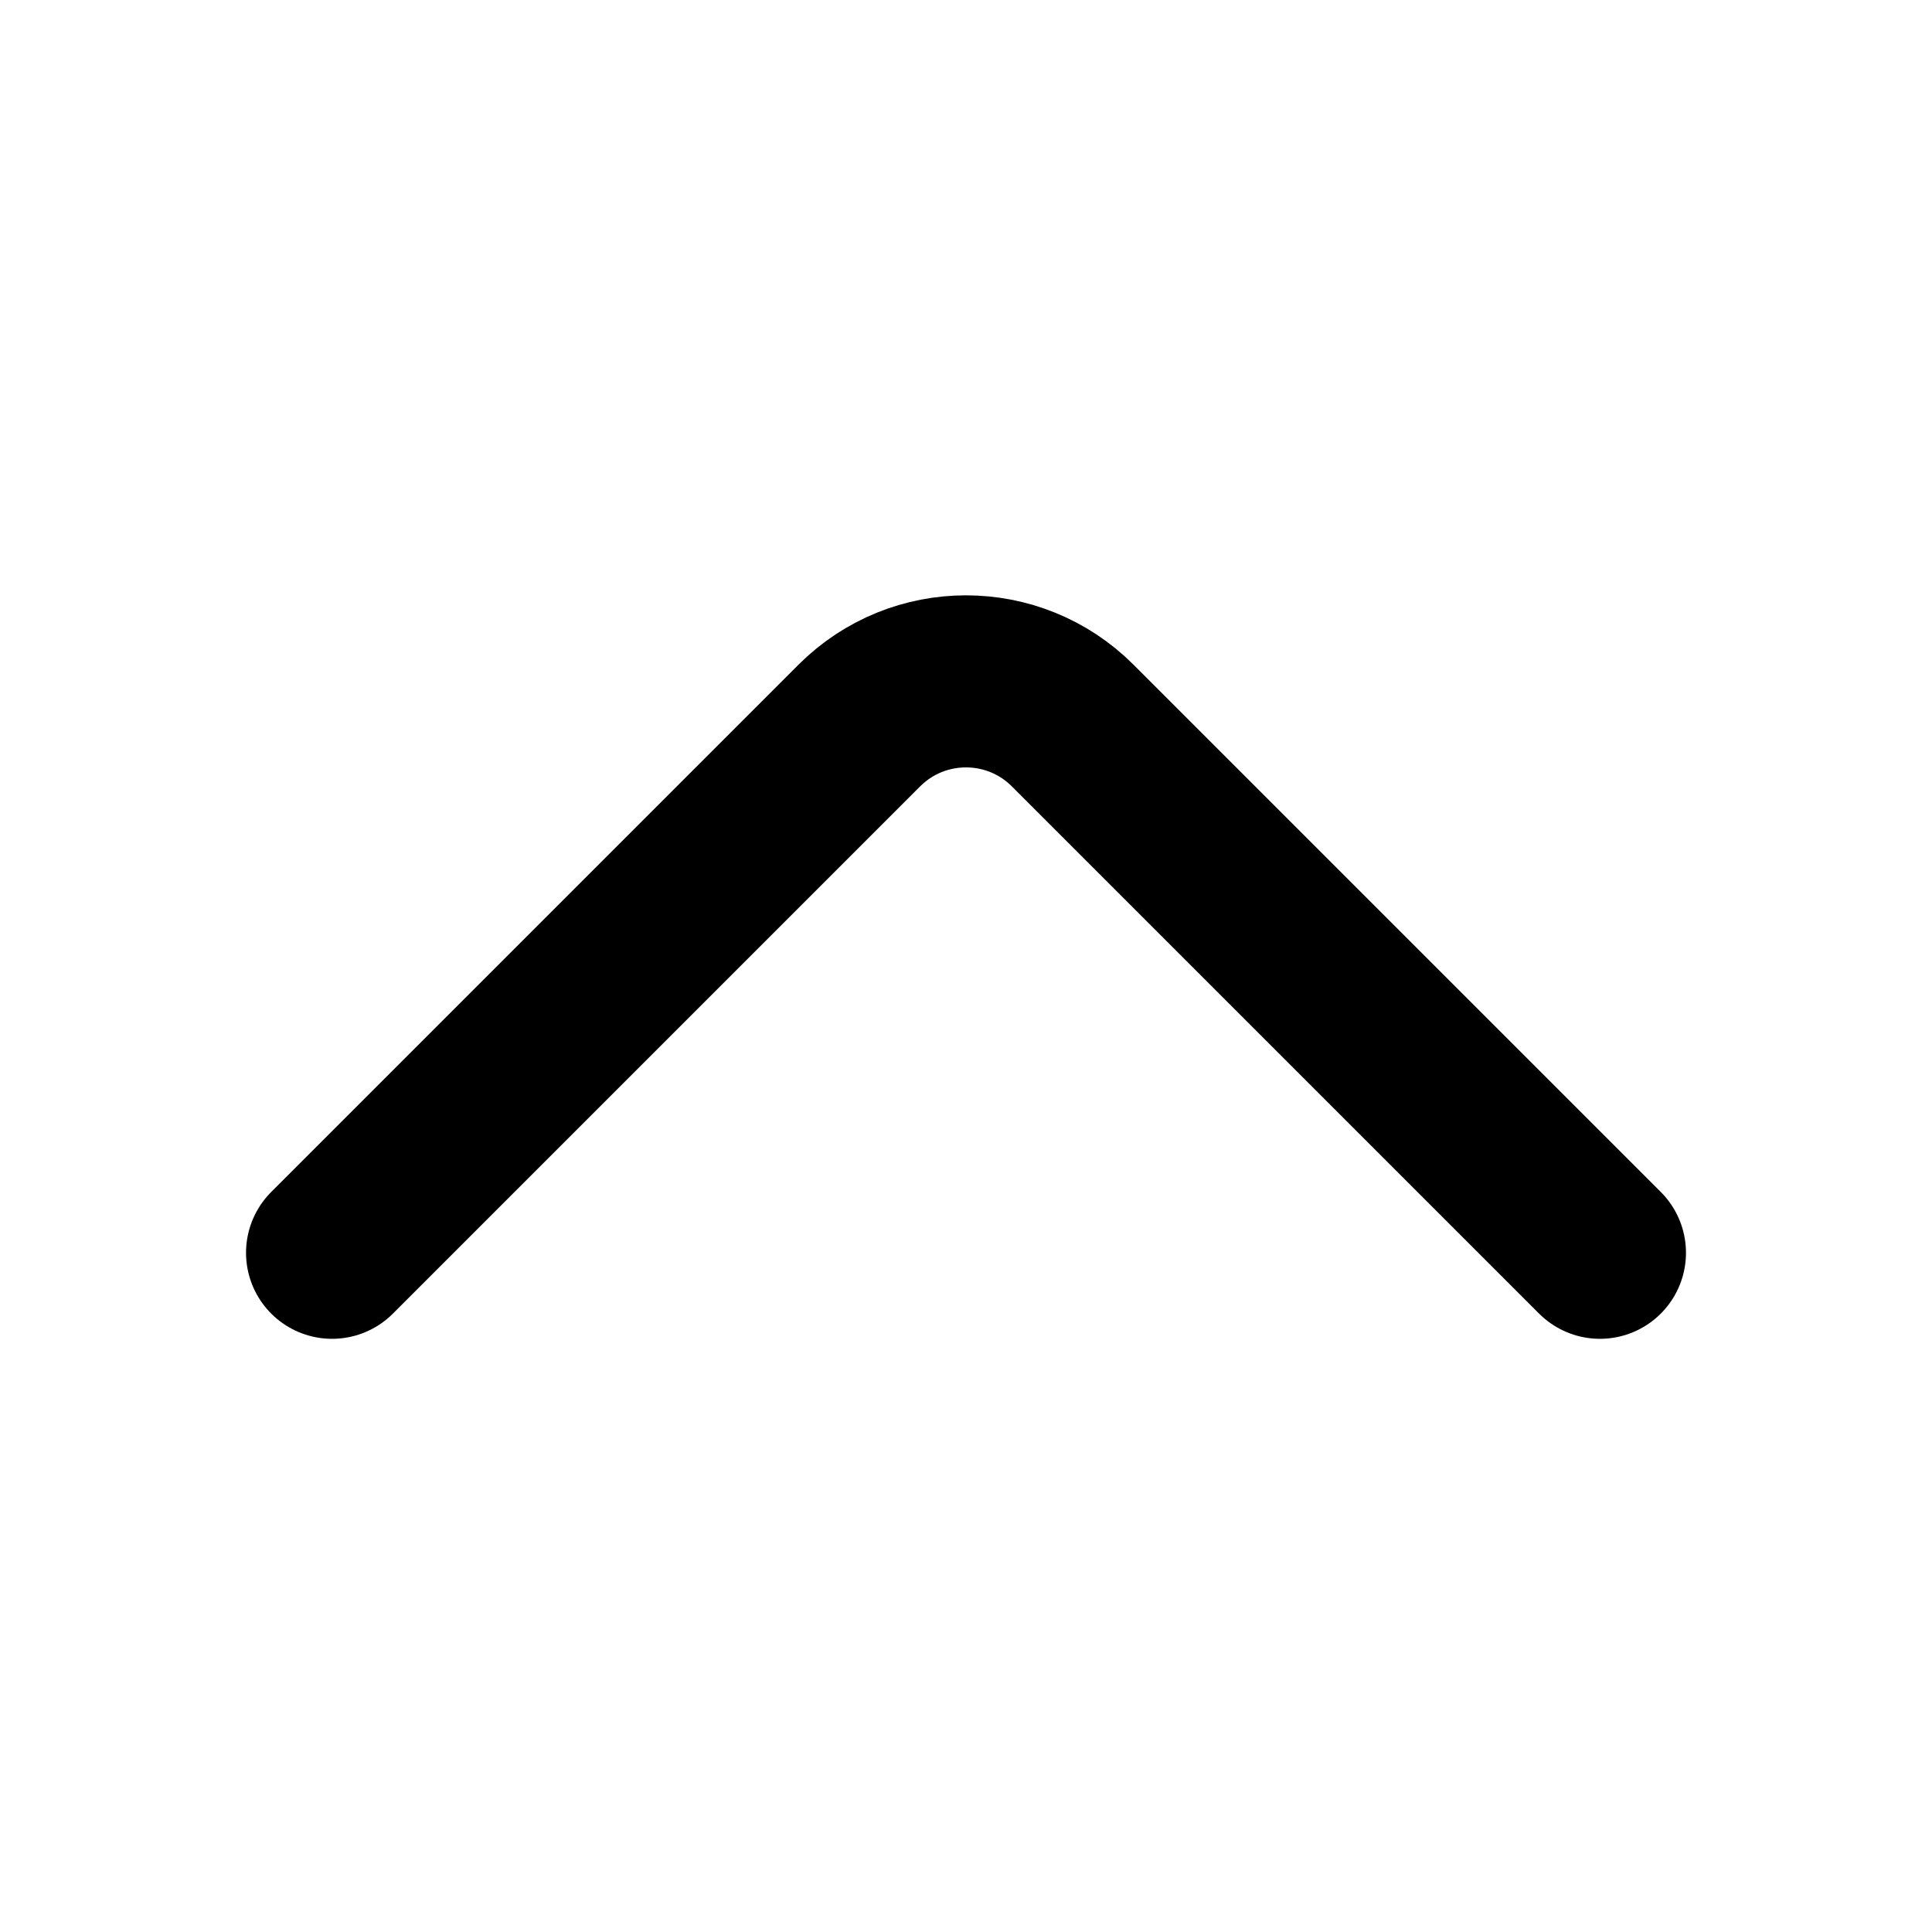
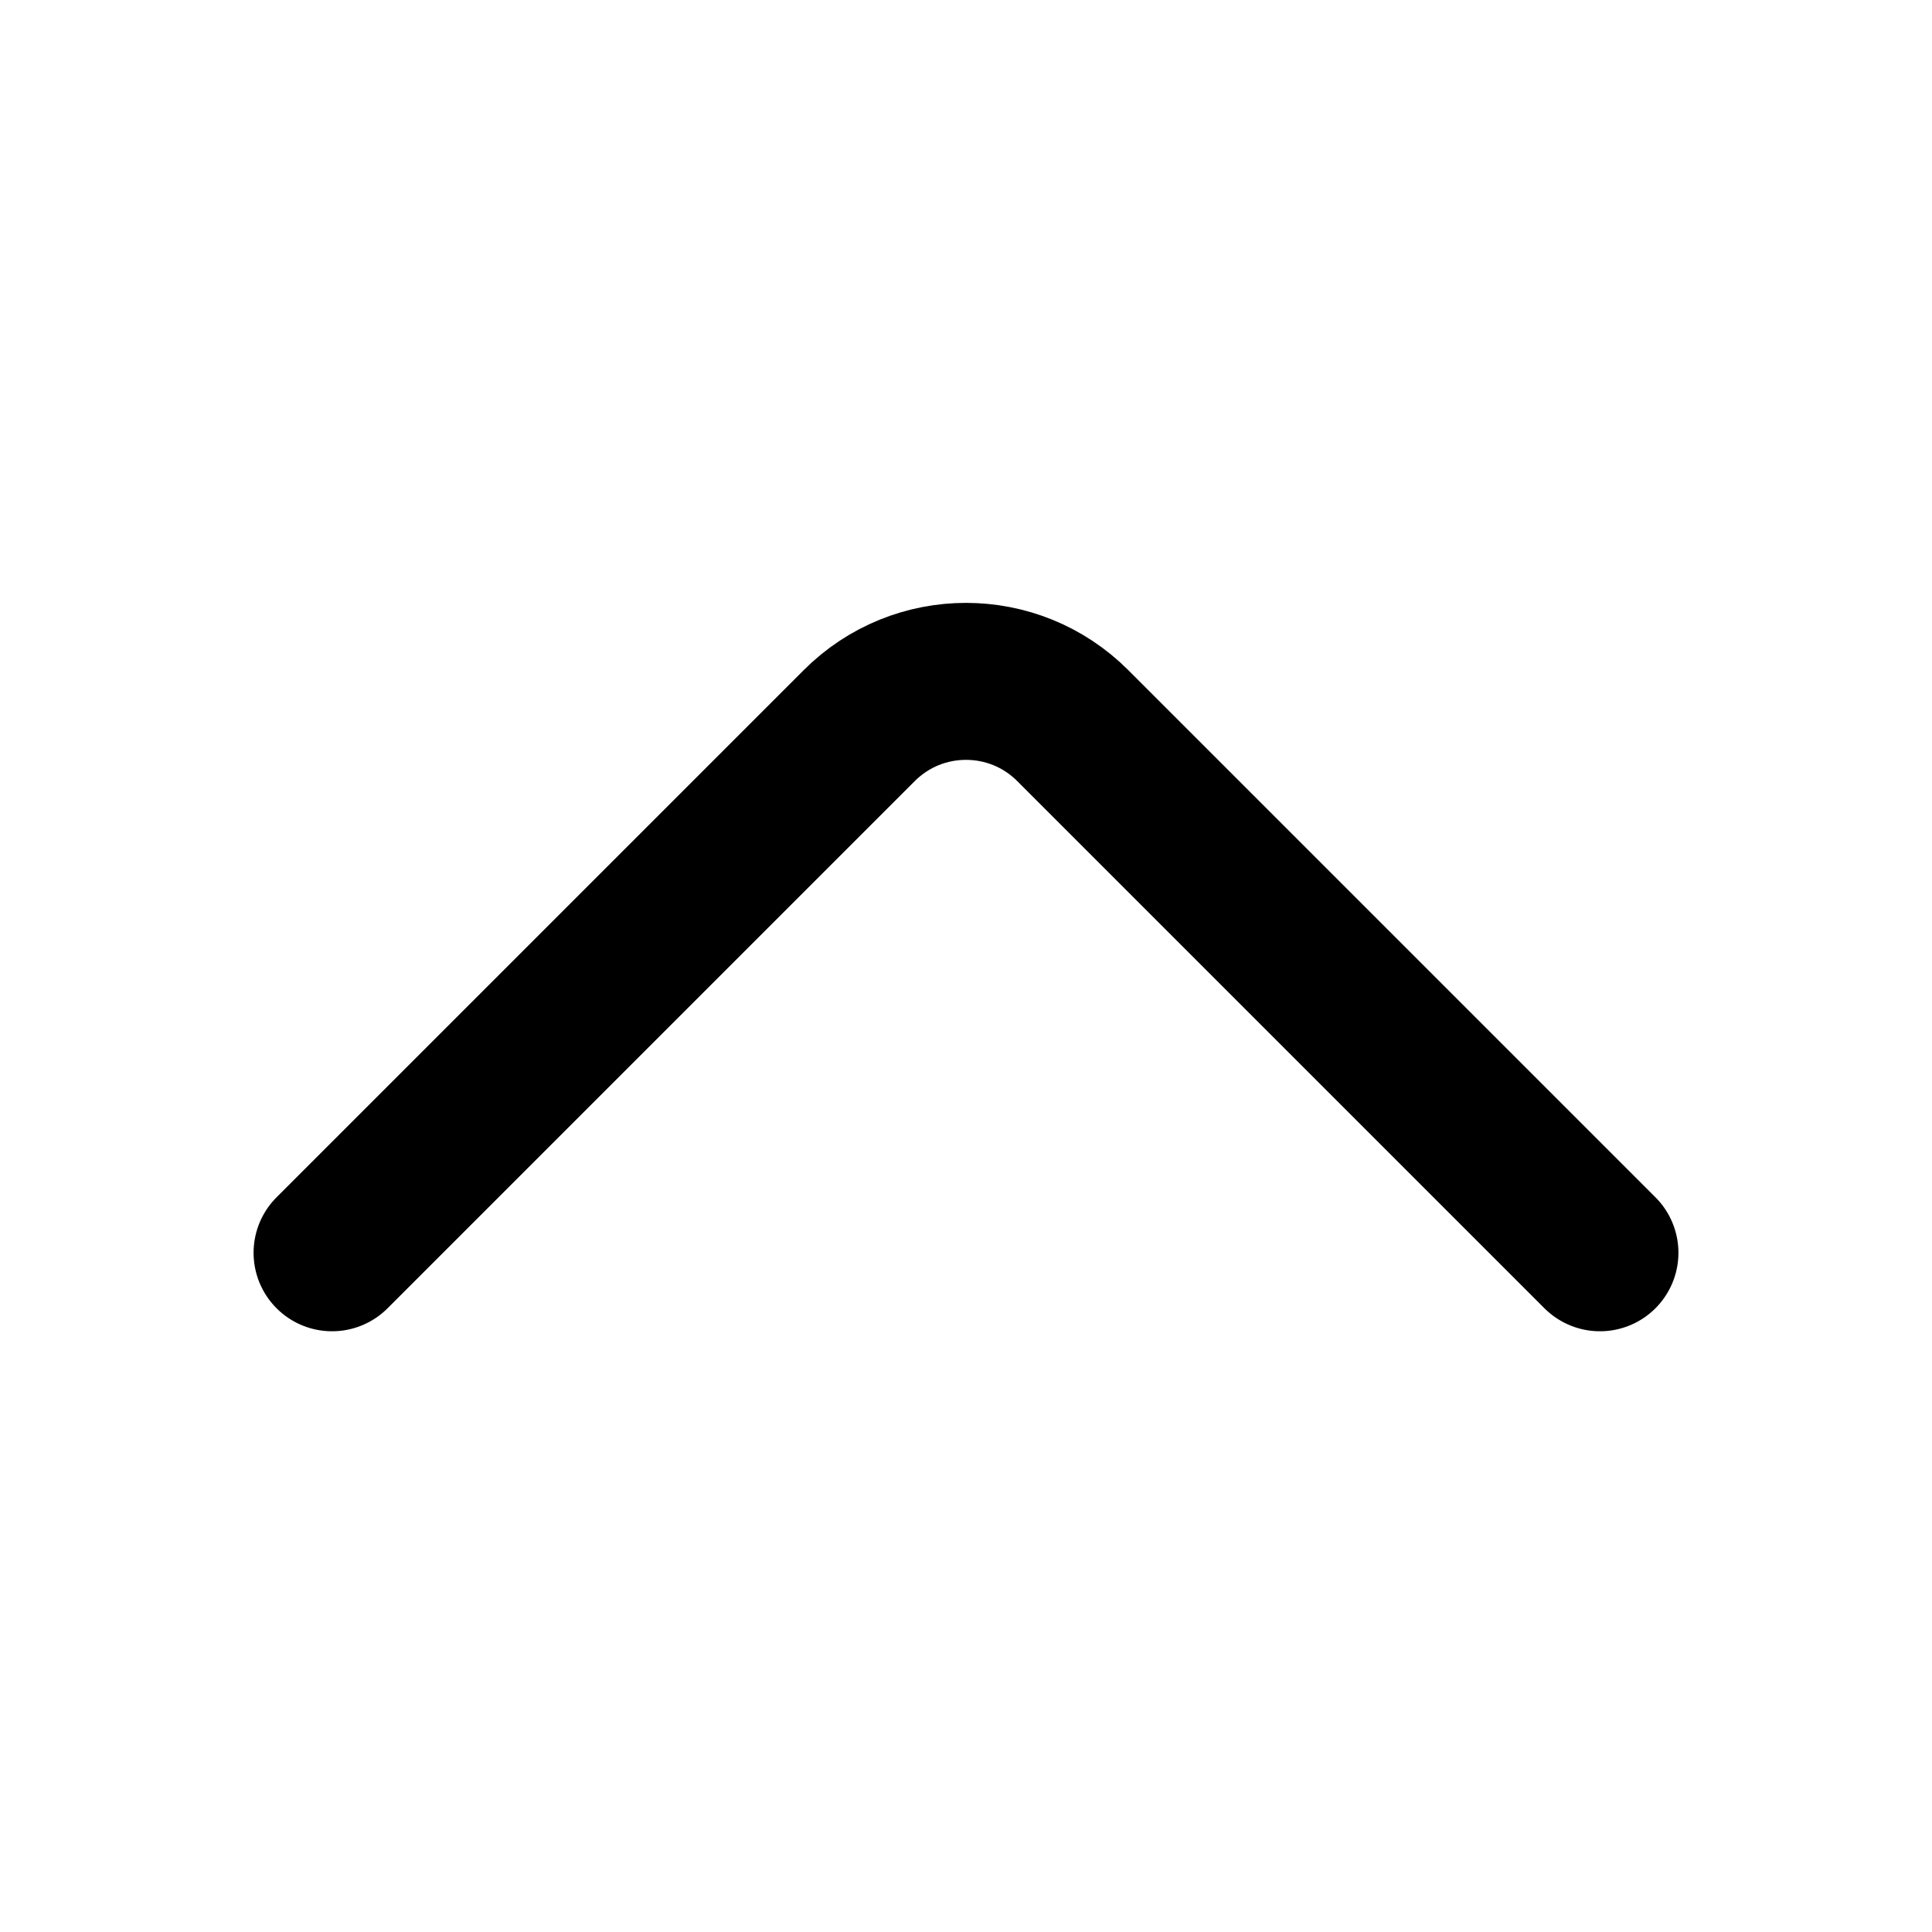
- <svg xmlns="http://www.w3.org/2000/svg" viewBox="0 0 16 16" fill="none" stroke="#000" stroke-width="1.425" stroke-linecap="round" stroke-linejoin="round" aria-hidden="true">
+ <svg xmlns="http://www.w3.org/2000/svg" viewBox="0 0 16 16" fill="none" stroke="#000" stroke-width="1.3" stroke-linecap="round" stroke-linejoin="round" aria-hidden="true">
  <path d="M13.25 10.375L8.884 6.009A1.25 1.25 0 0 0 7.116 6.009L2.75 10.375" />
</svg>
